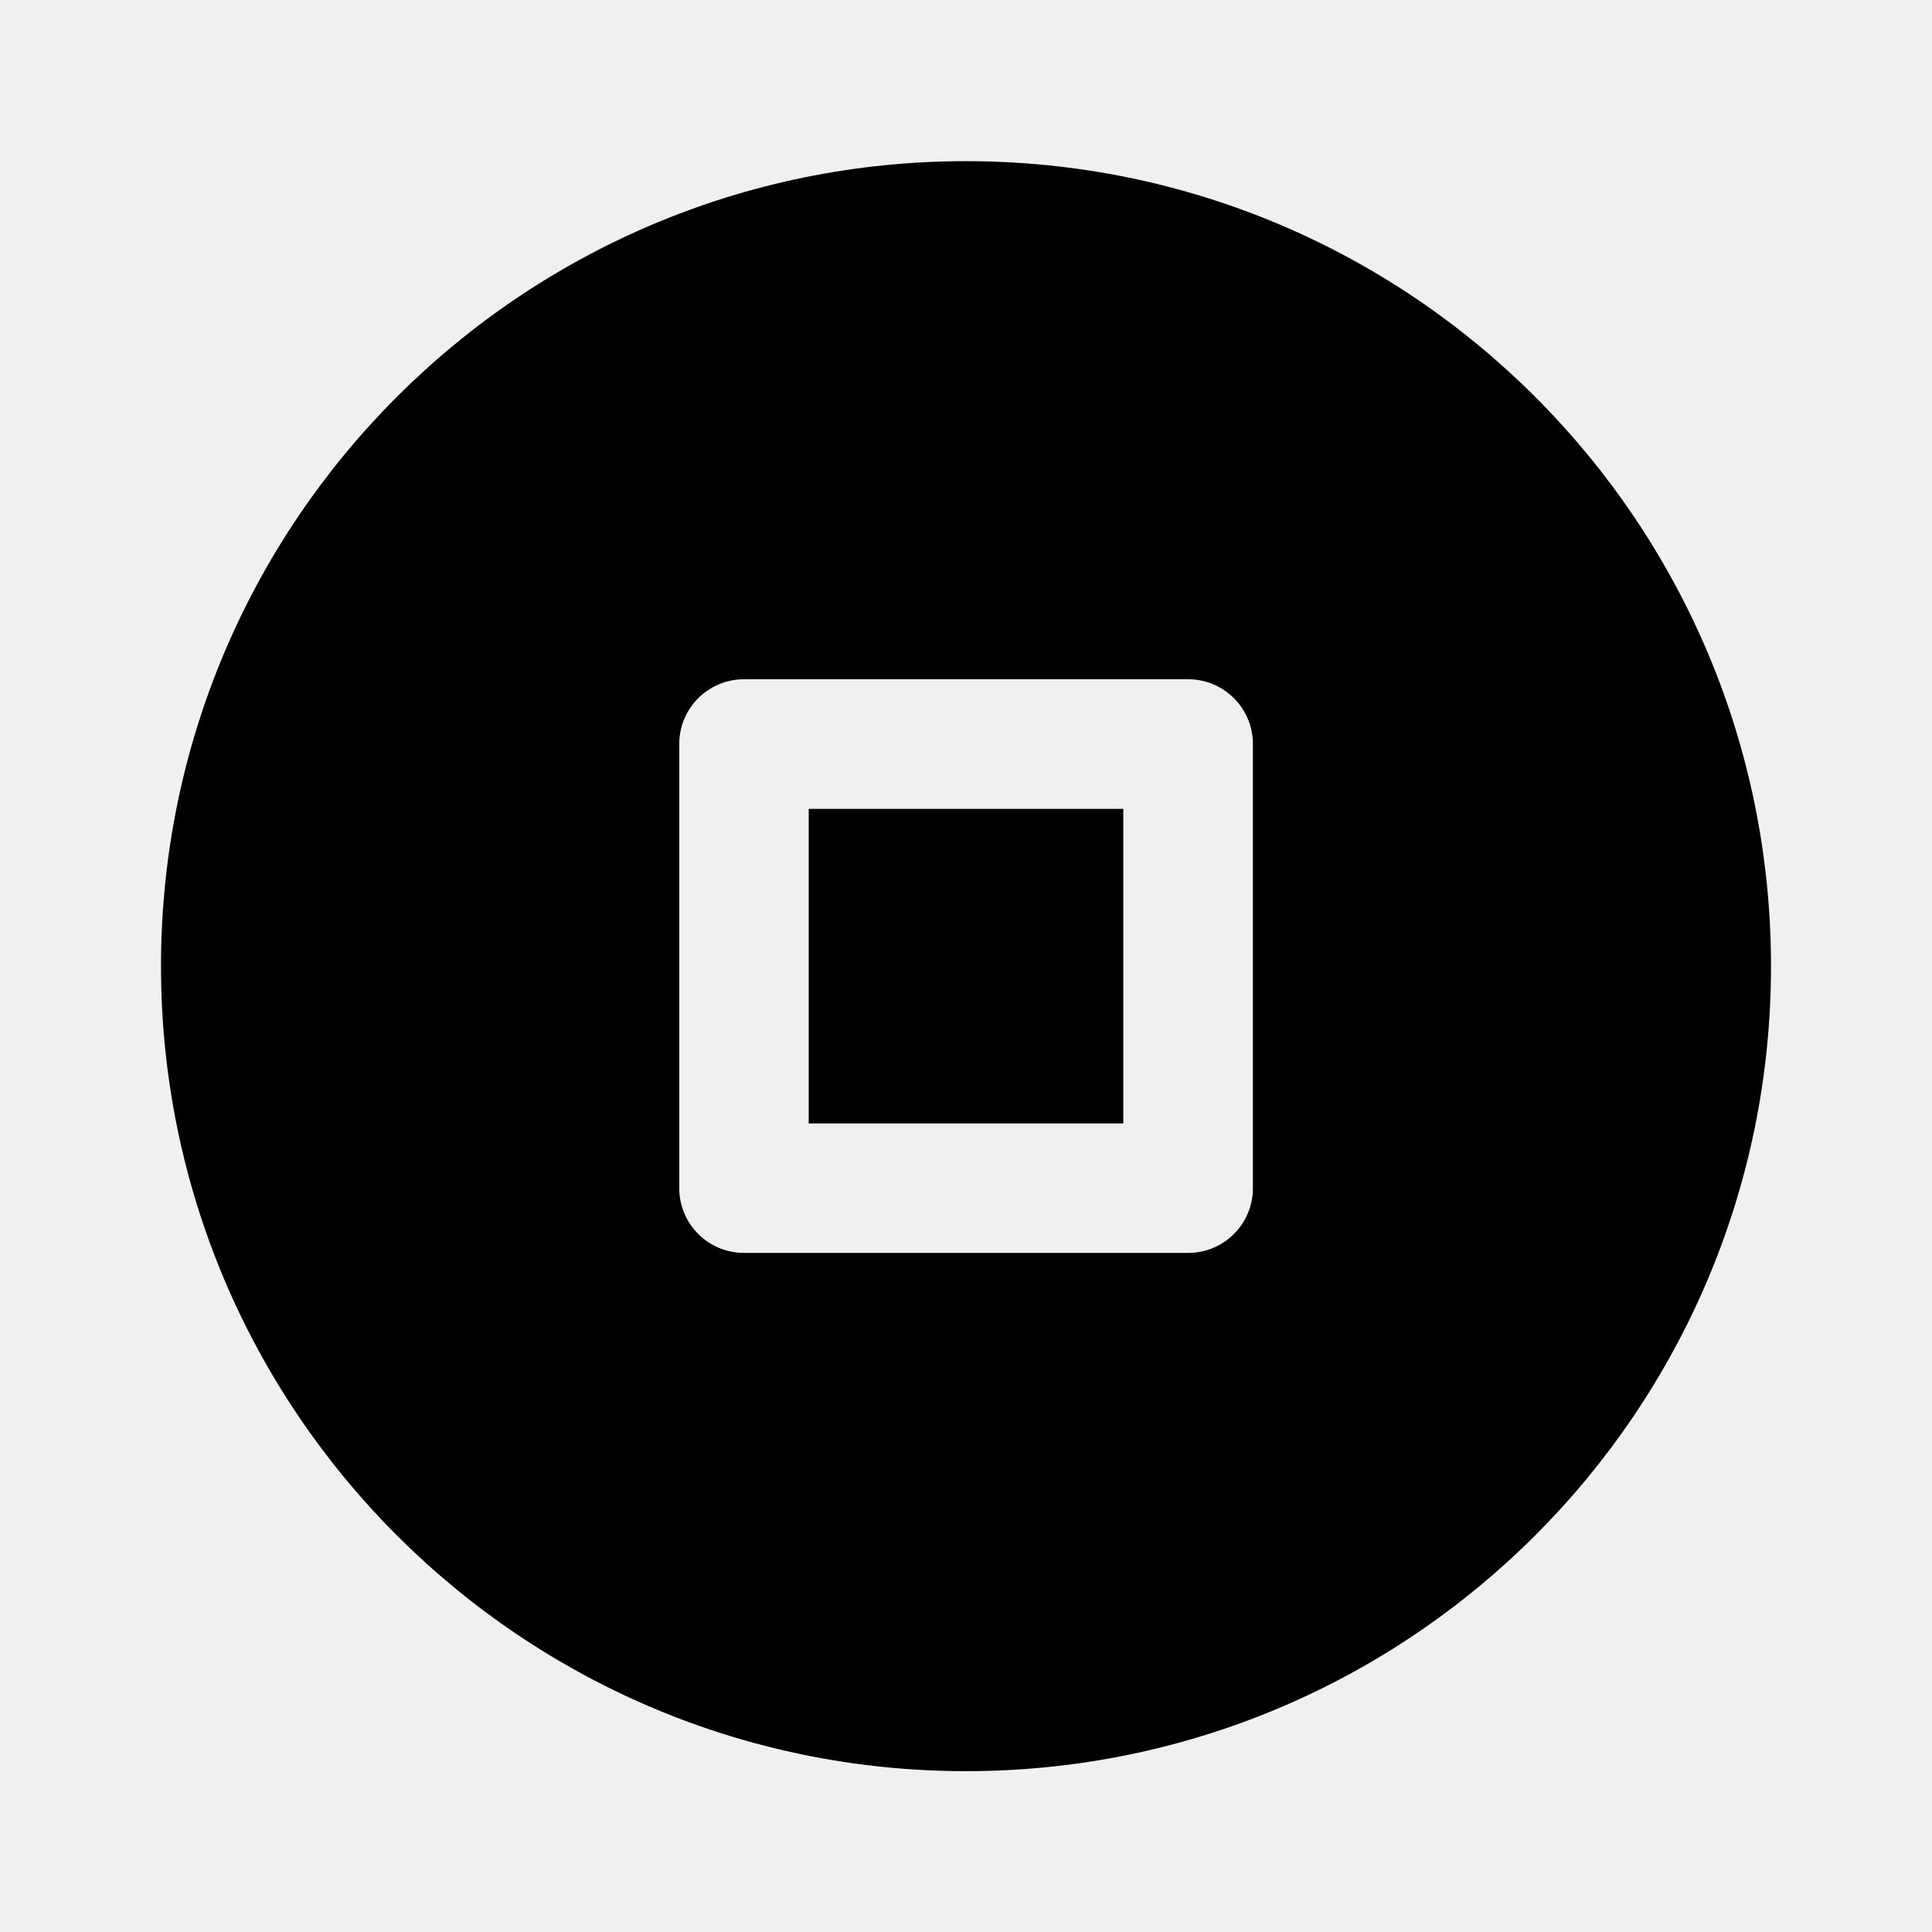
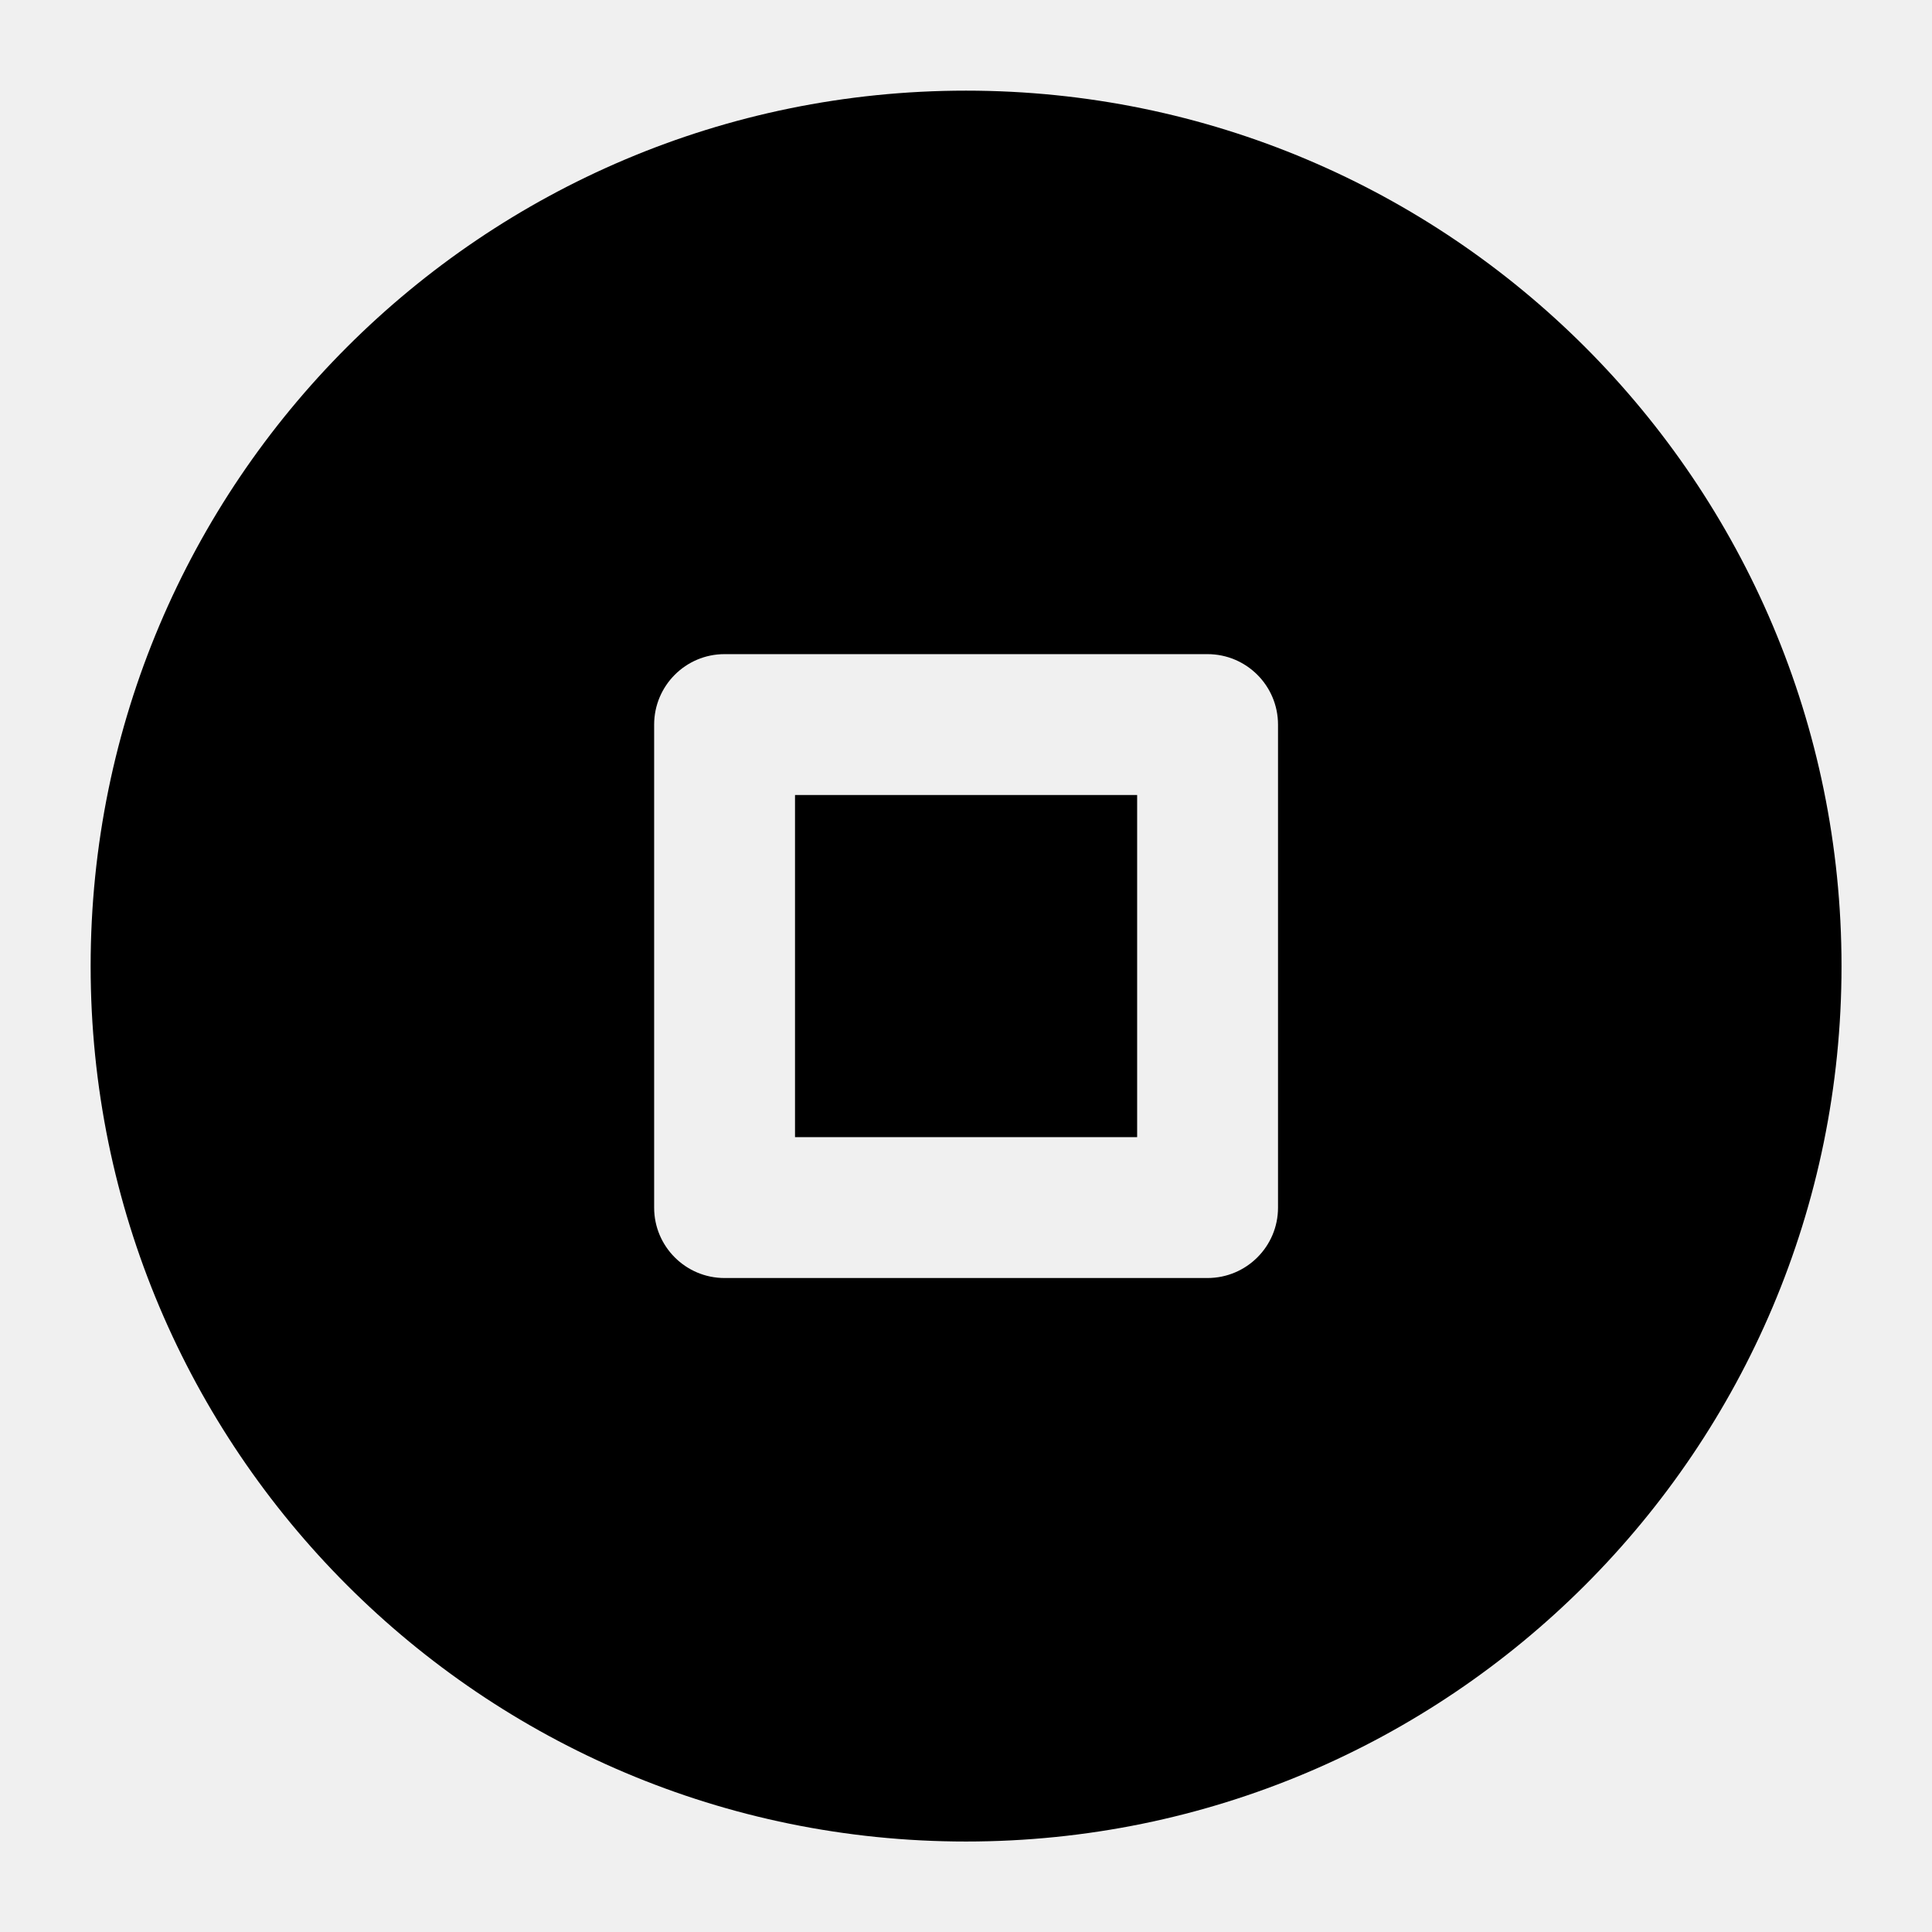
<svg xmlns="http://www.w3.org/2000/svg" width="12" height="12" viewBox="0 0 12 12" fill="none">
-   <path fill-rule="evenodd" clip-rule="evenodd" d="M11 6.001C11 3.239 8.762 1.001 6 1.001C3.239 1.001 1 3.239 1 6.001C1 8.762 3.239 11.001 6 11.001C8.762 11.001 11 8.762 11 6.001ZM6.977 5.024L6.977 6.978L5.023 6.978L5.023 5.024L6.977 5.024ZM7.38 4.219L4.621 4.219C4.399 4.219 4.219 4.399 4.219 4.621L4.219 7.38C4.219 7.602 4.399 7.782 4.621 7.782L7.38 7.782C7.602 7.782 7.782 7.602 7.782 7.38L7.782 4.621C7.782 4.399 7.602 4.219 7.38 4.219Z" fill="black" />
+   <g clip-path="url(#clip0_14924_1099)">
+     <path fill-rule="evenodd" clip-rule="evenodd" d="M11.438 6.001C11.438 2.997 9.003 0.563 6 0.563C2.997 0.563 0.563 2.997 0.563 6.001C0.563 9.004 2.997 11.438 6 11.438C9.003 11.438 11.438 9.004 11.438 6.001ZM7.063 4.938L7.063 7.063L4.938 7.063L4.938 4.938L7.063 4.938ZM7.5 4.063L4.5 4.063C4.259 4.063 4.063 4.259 4.063 4.501L4.063 7.501C4.063 7.742 4.259 7.938 4.5 7.938L7.5 7.938C7.742 7.938 7.938 7.742 7.938 7.501L7.938 4.501C7.938 4.259 7.742 4.063 7.5 4.063Z" fill="black" />
+   </g>
+   <defs>
+     <clipPath id="clip0_14924_1099">
+       <rect width="12" height="12" fill="white" transform="translate(0.000244141 0.000488281)" />
+     </clipPath>
+   </defs>
</svg>
